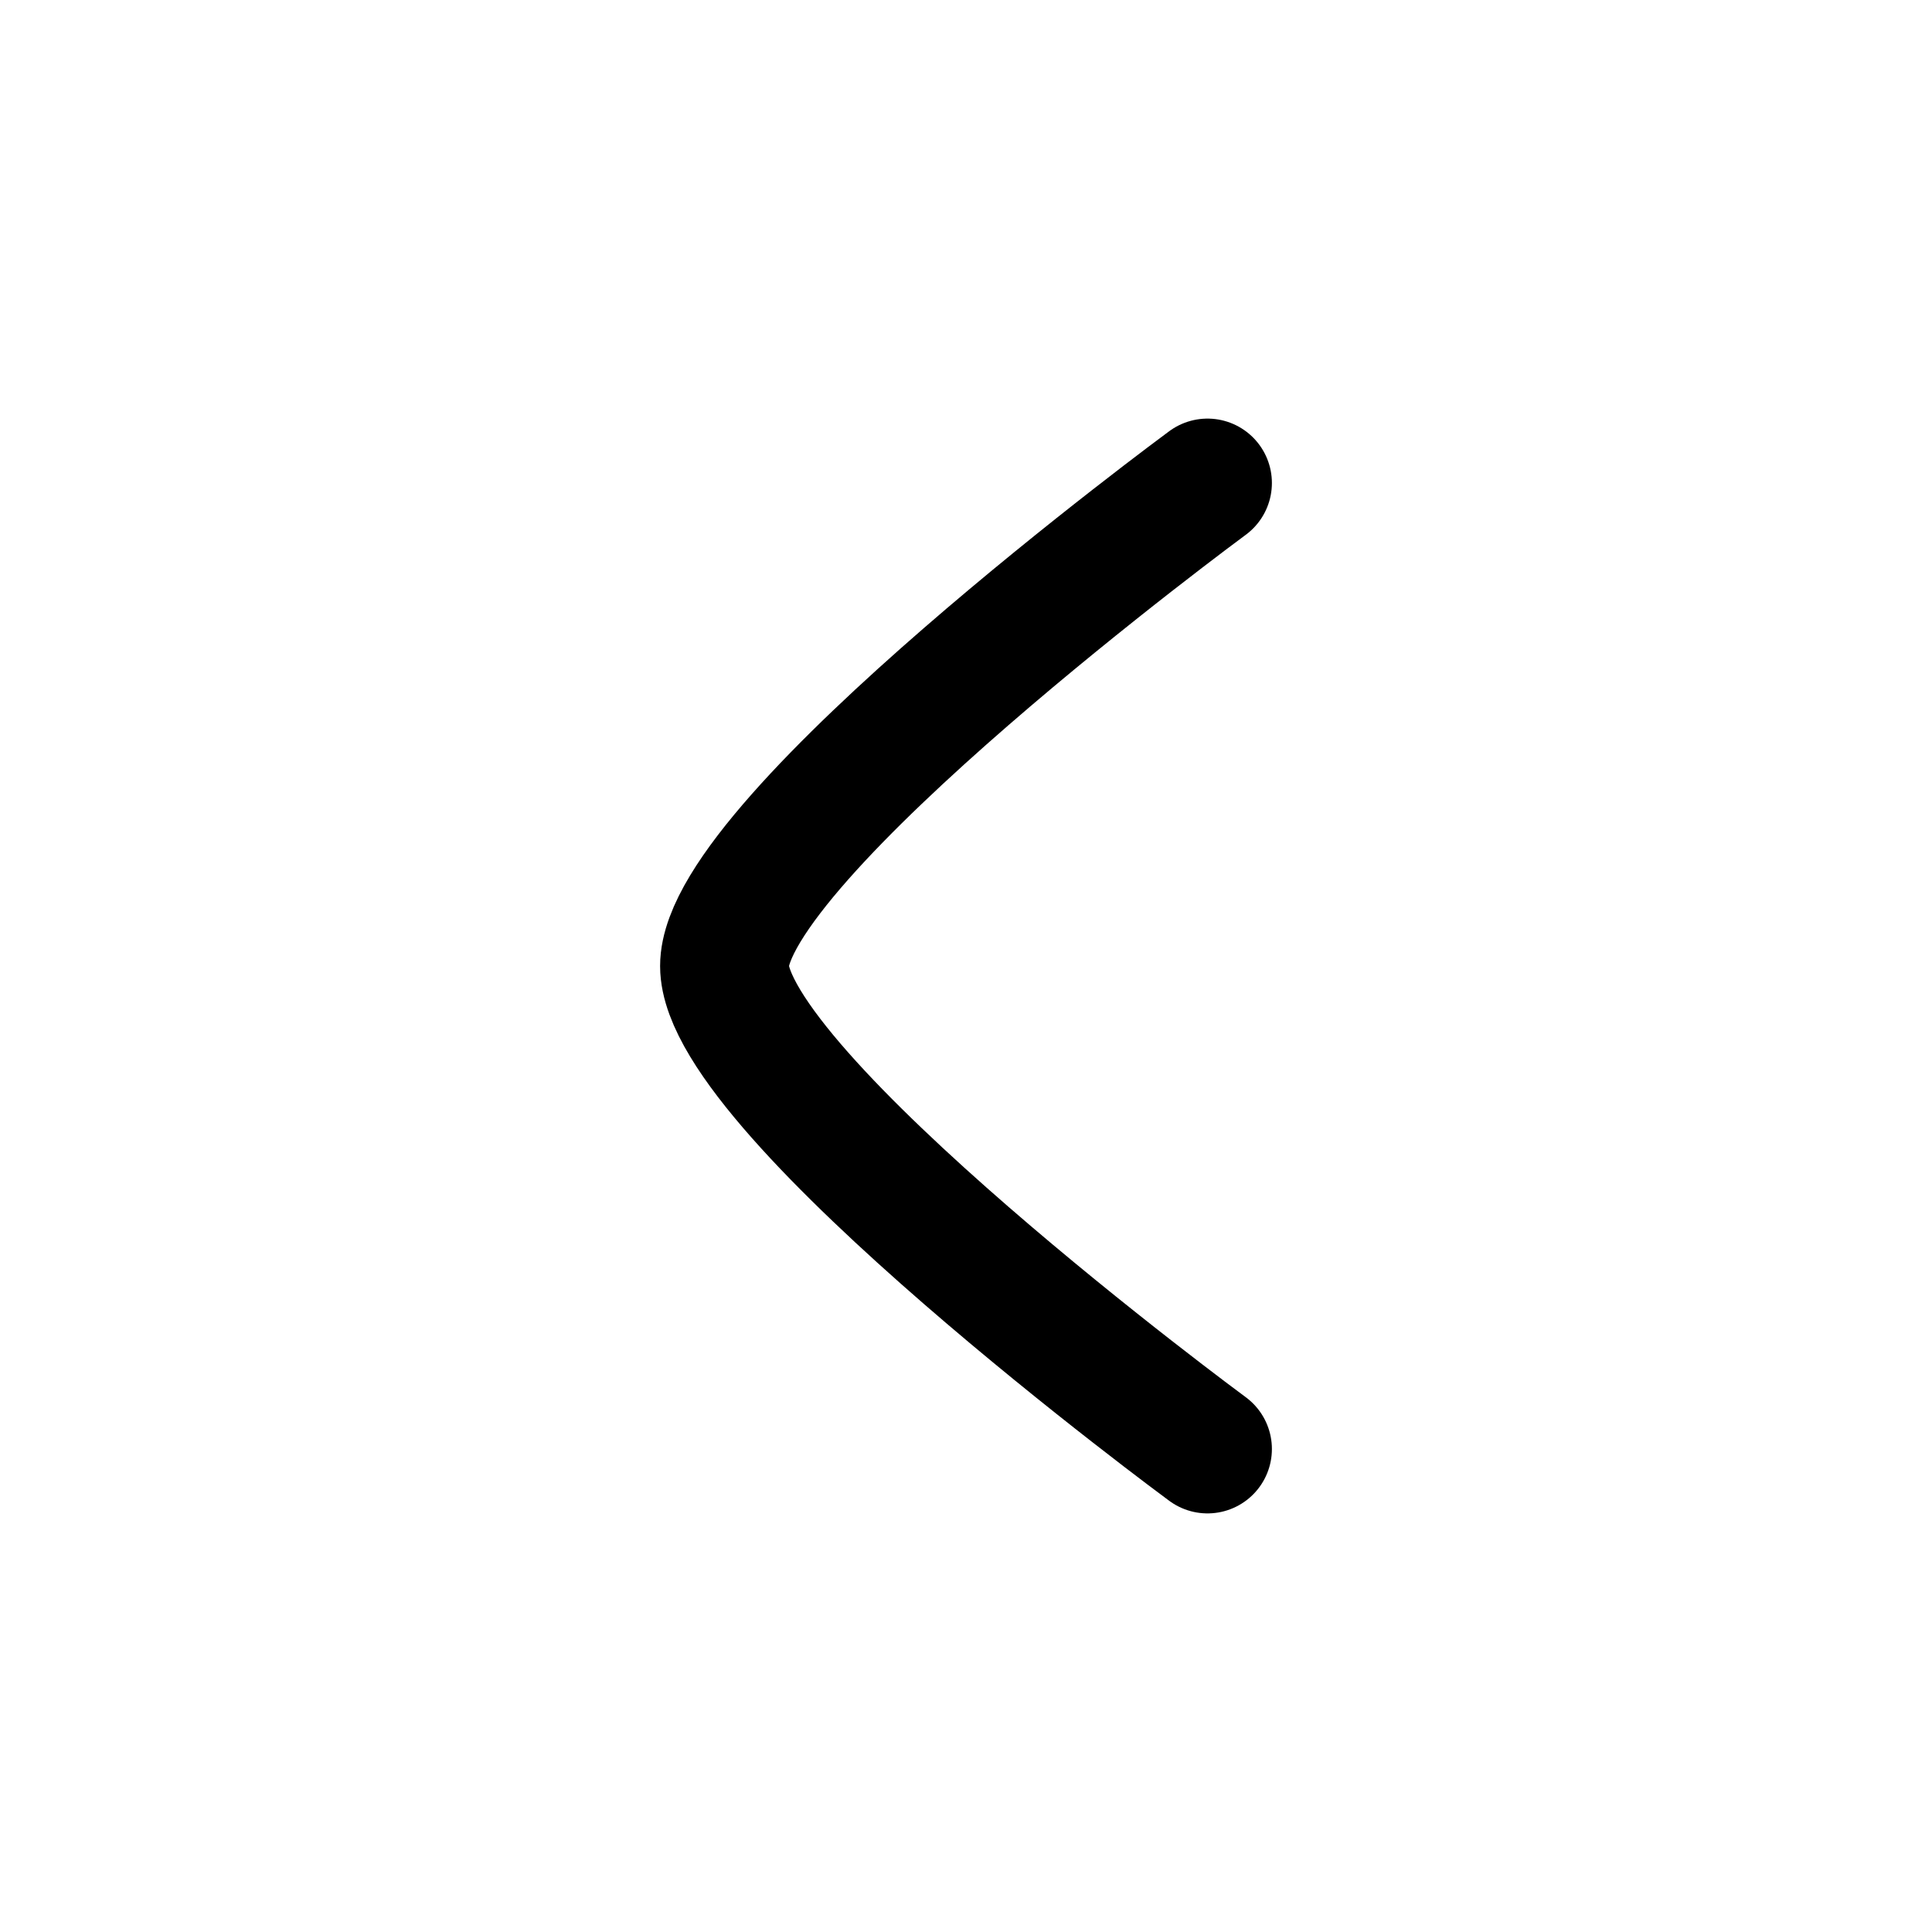
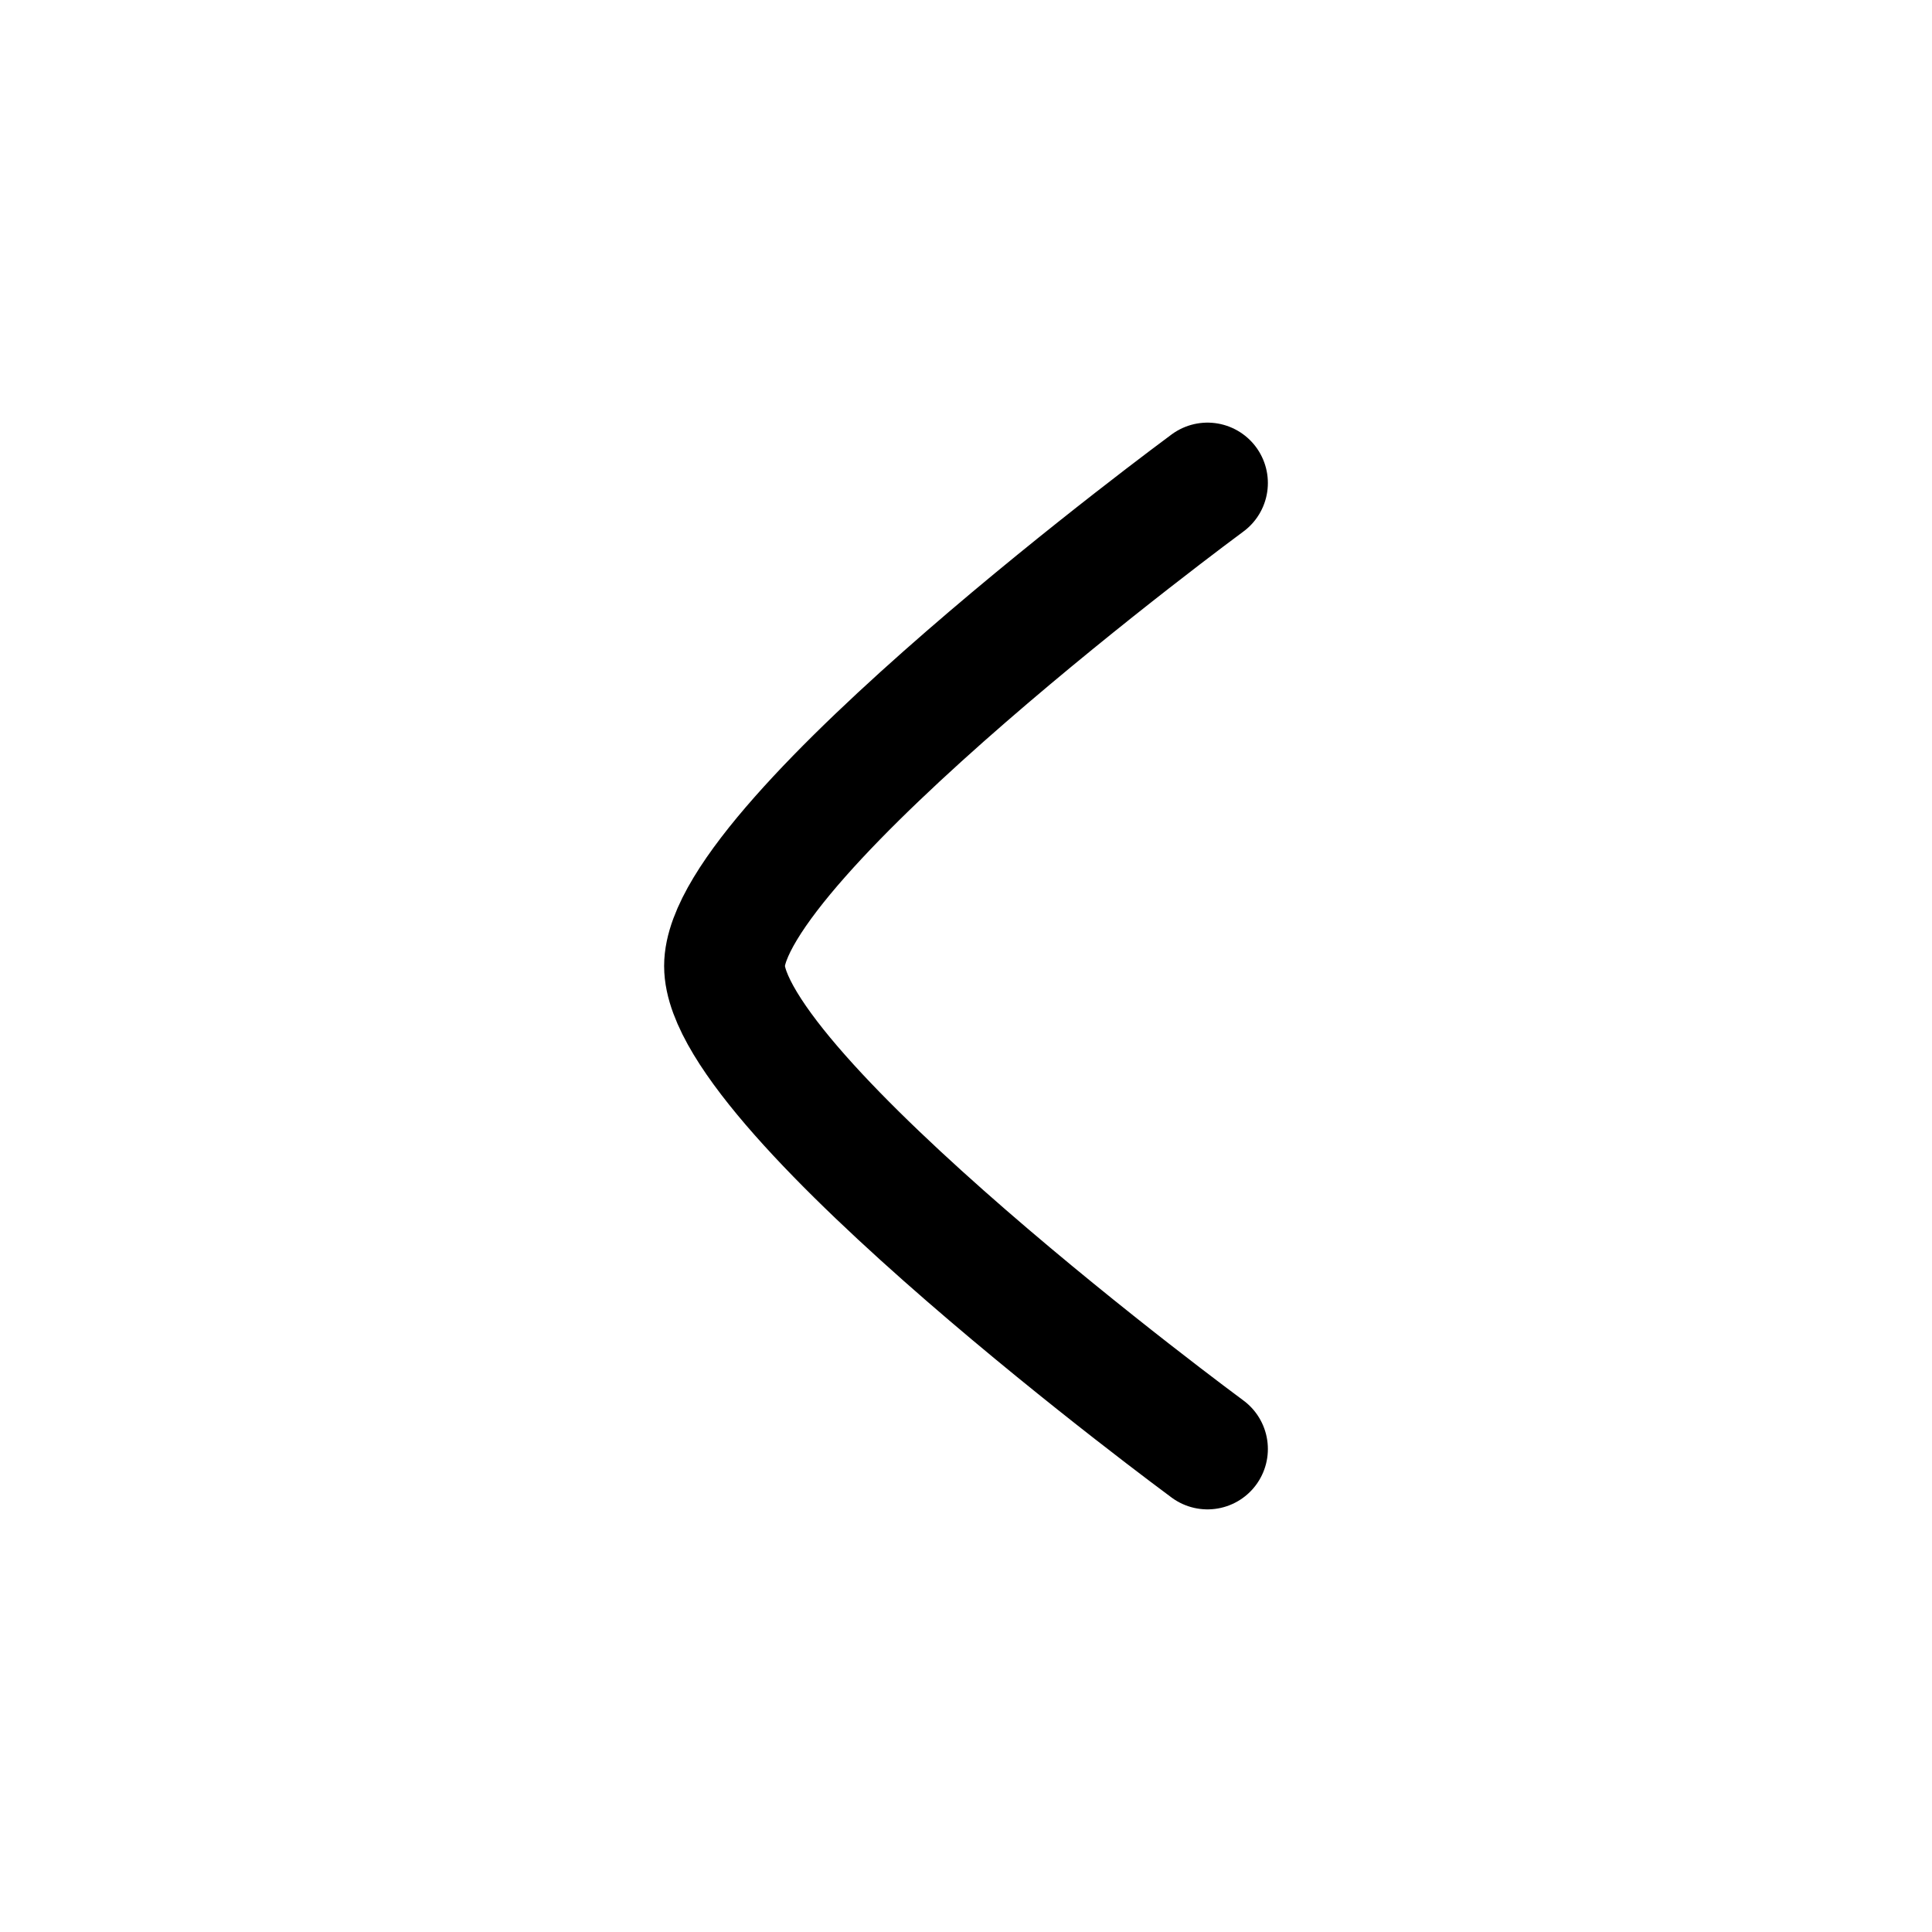
<svg xmlns="http://www.w3.org/2000/svg" width="24" height="24" viewBox="0 0 24 24" fill="none">
-   <path d="M15 6C15 6 9 10.419 9 12C9 13.581 15 18 15 18" stroke="currentColor" stroke-width="1.6" stroke-linecap="round" stroke-linejoin="round" />
+   <path d="M15 6C15 6 9 10.419 9 12C9 13.581 15 18 15 18" stroke="currentColor" stroke-width="1.5" stroke-linecap="round" stroke-linejoin="round" />
</svg>
